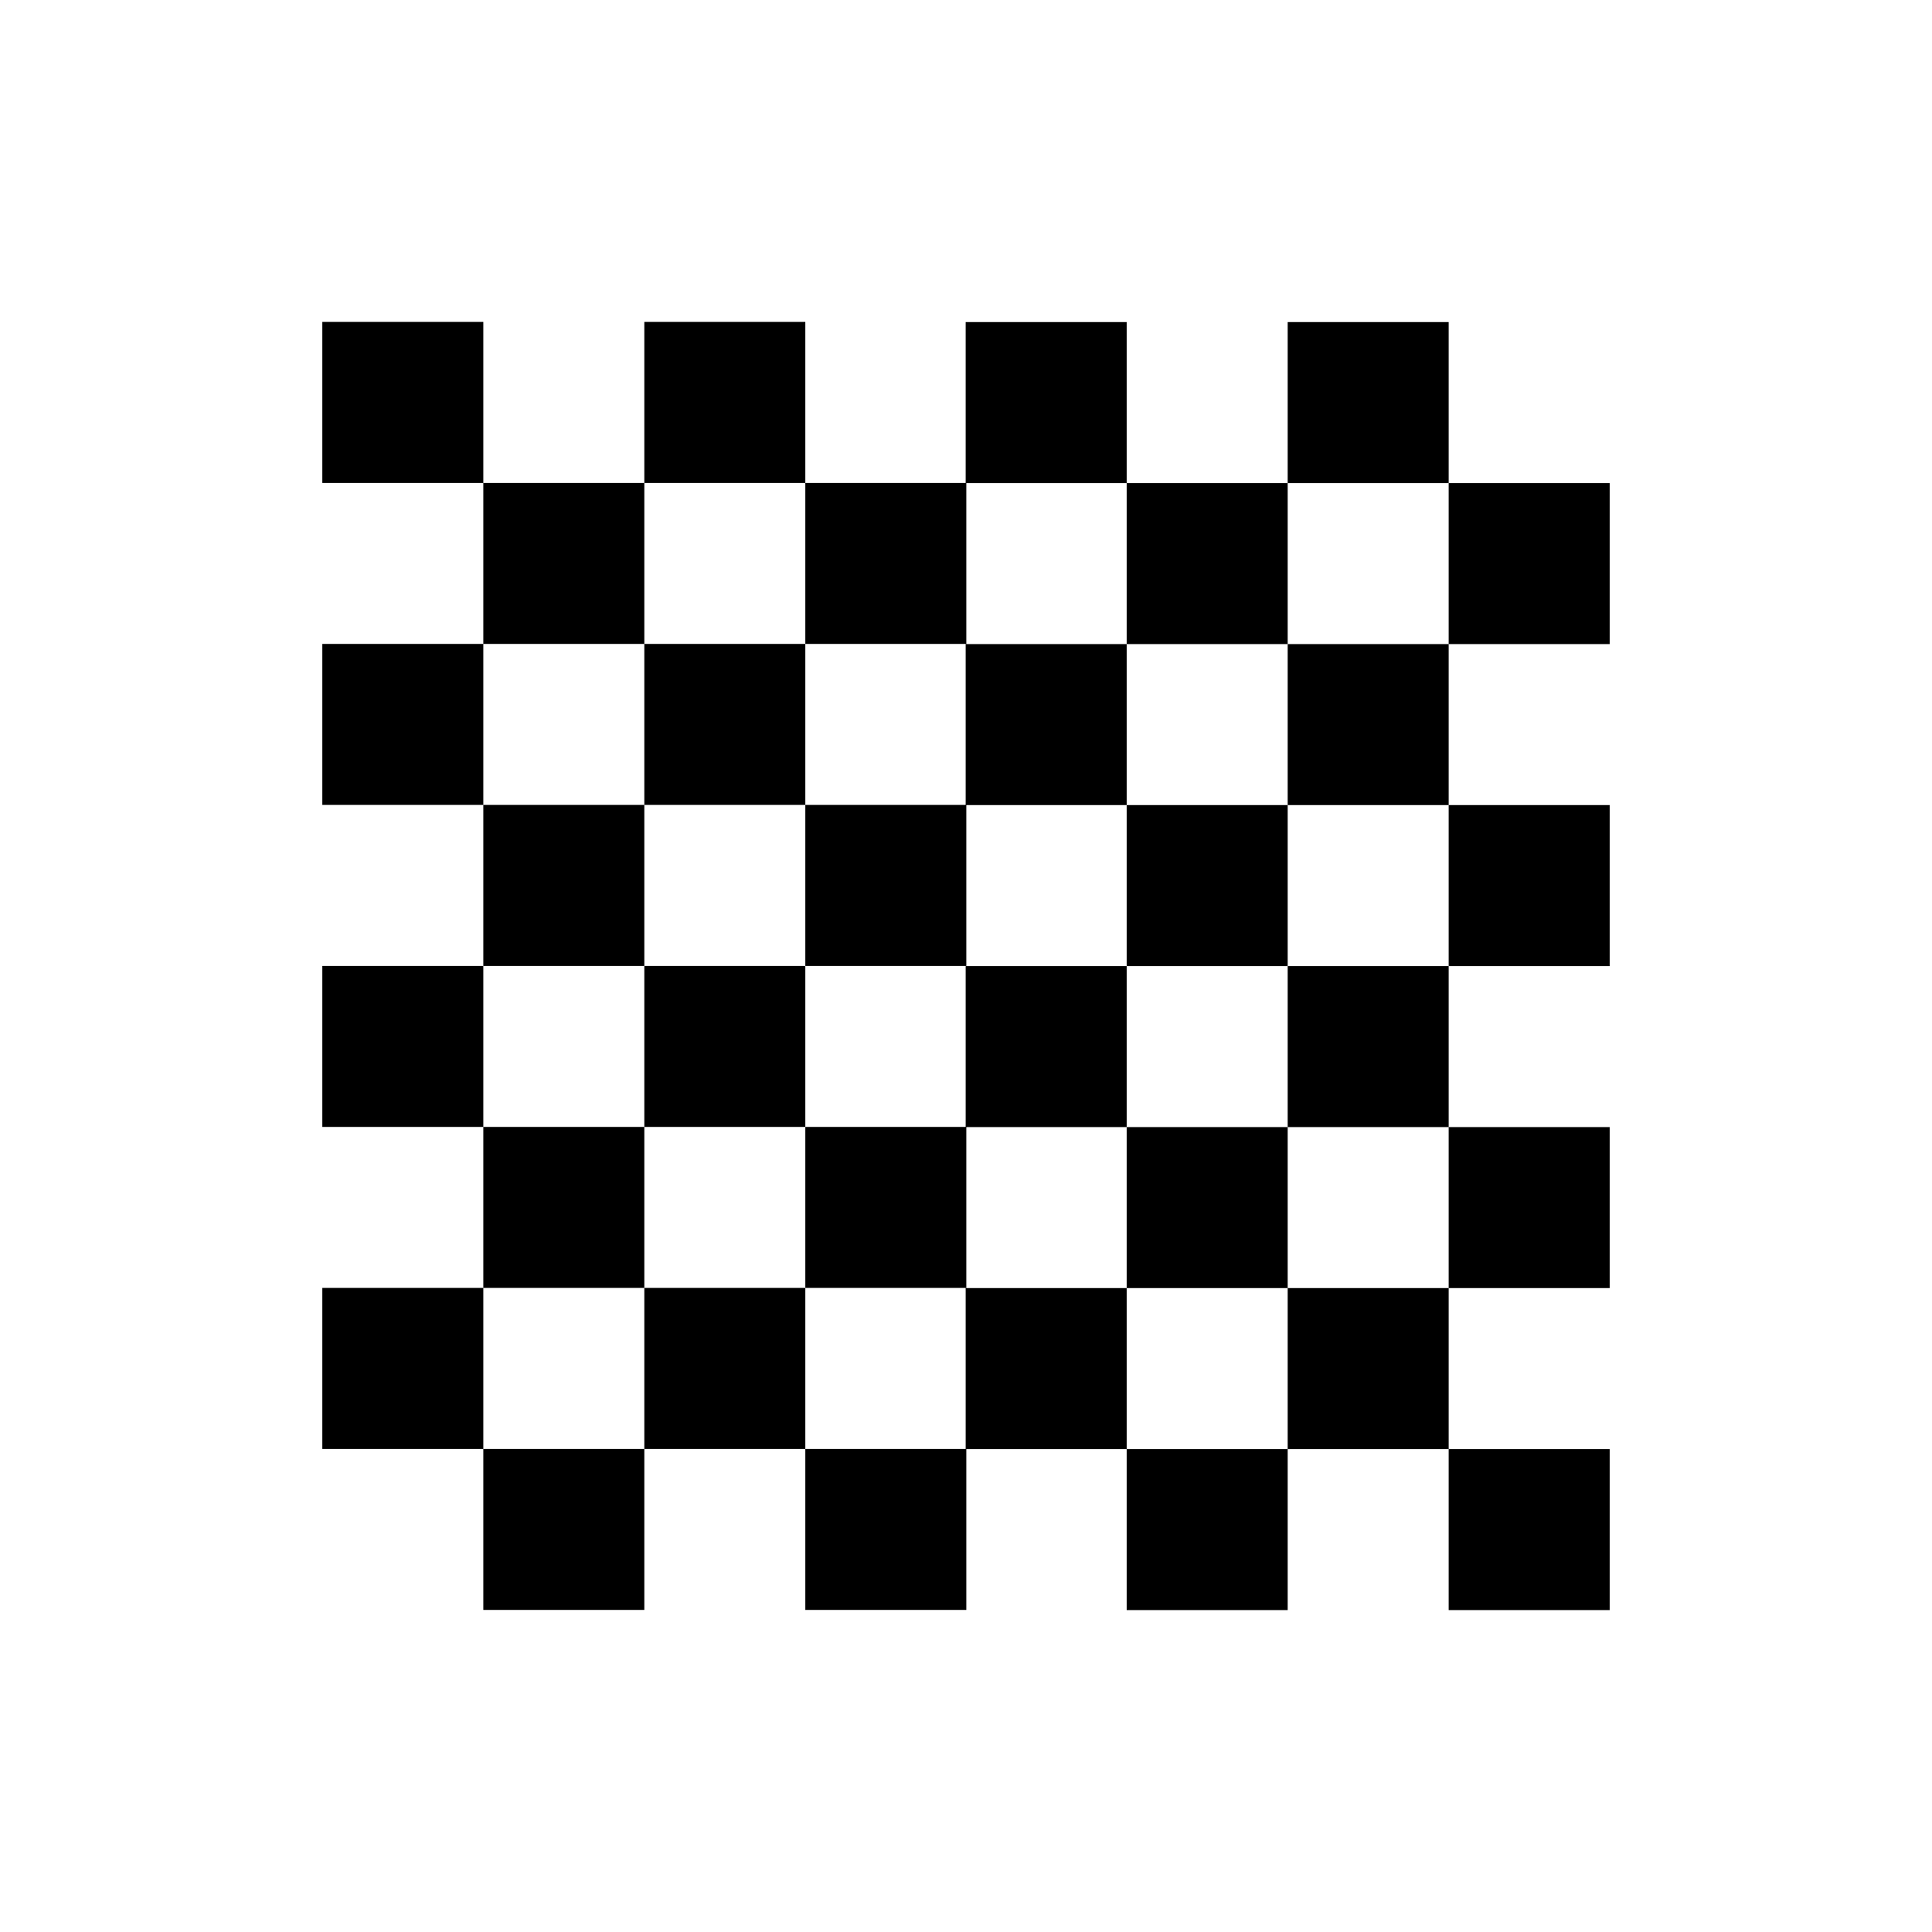
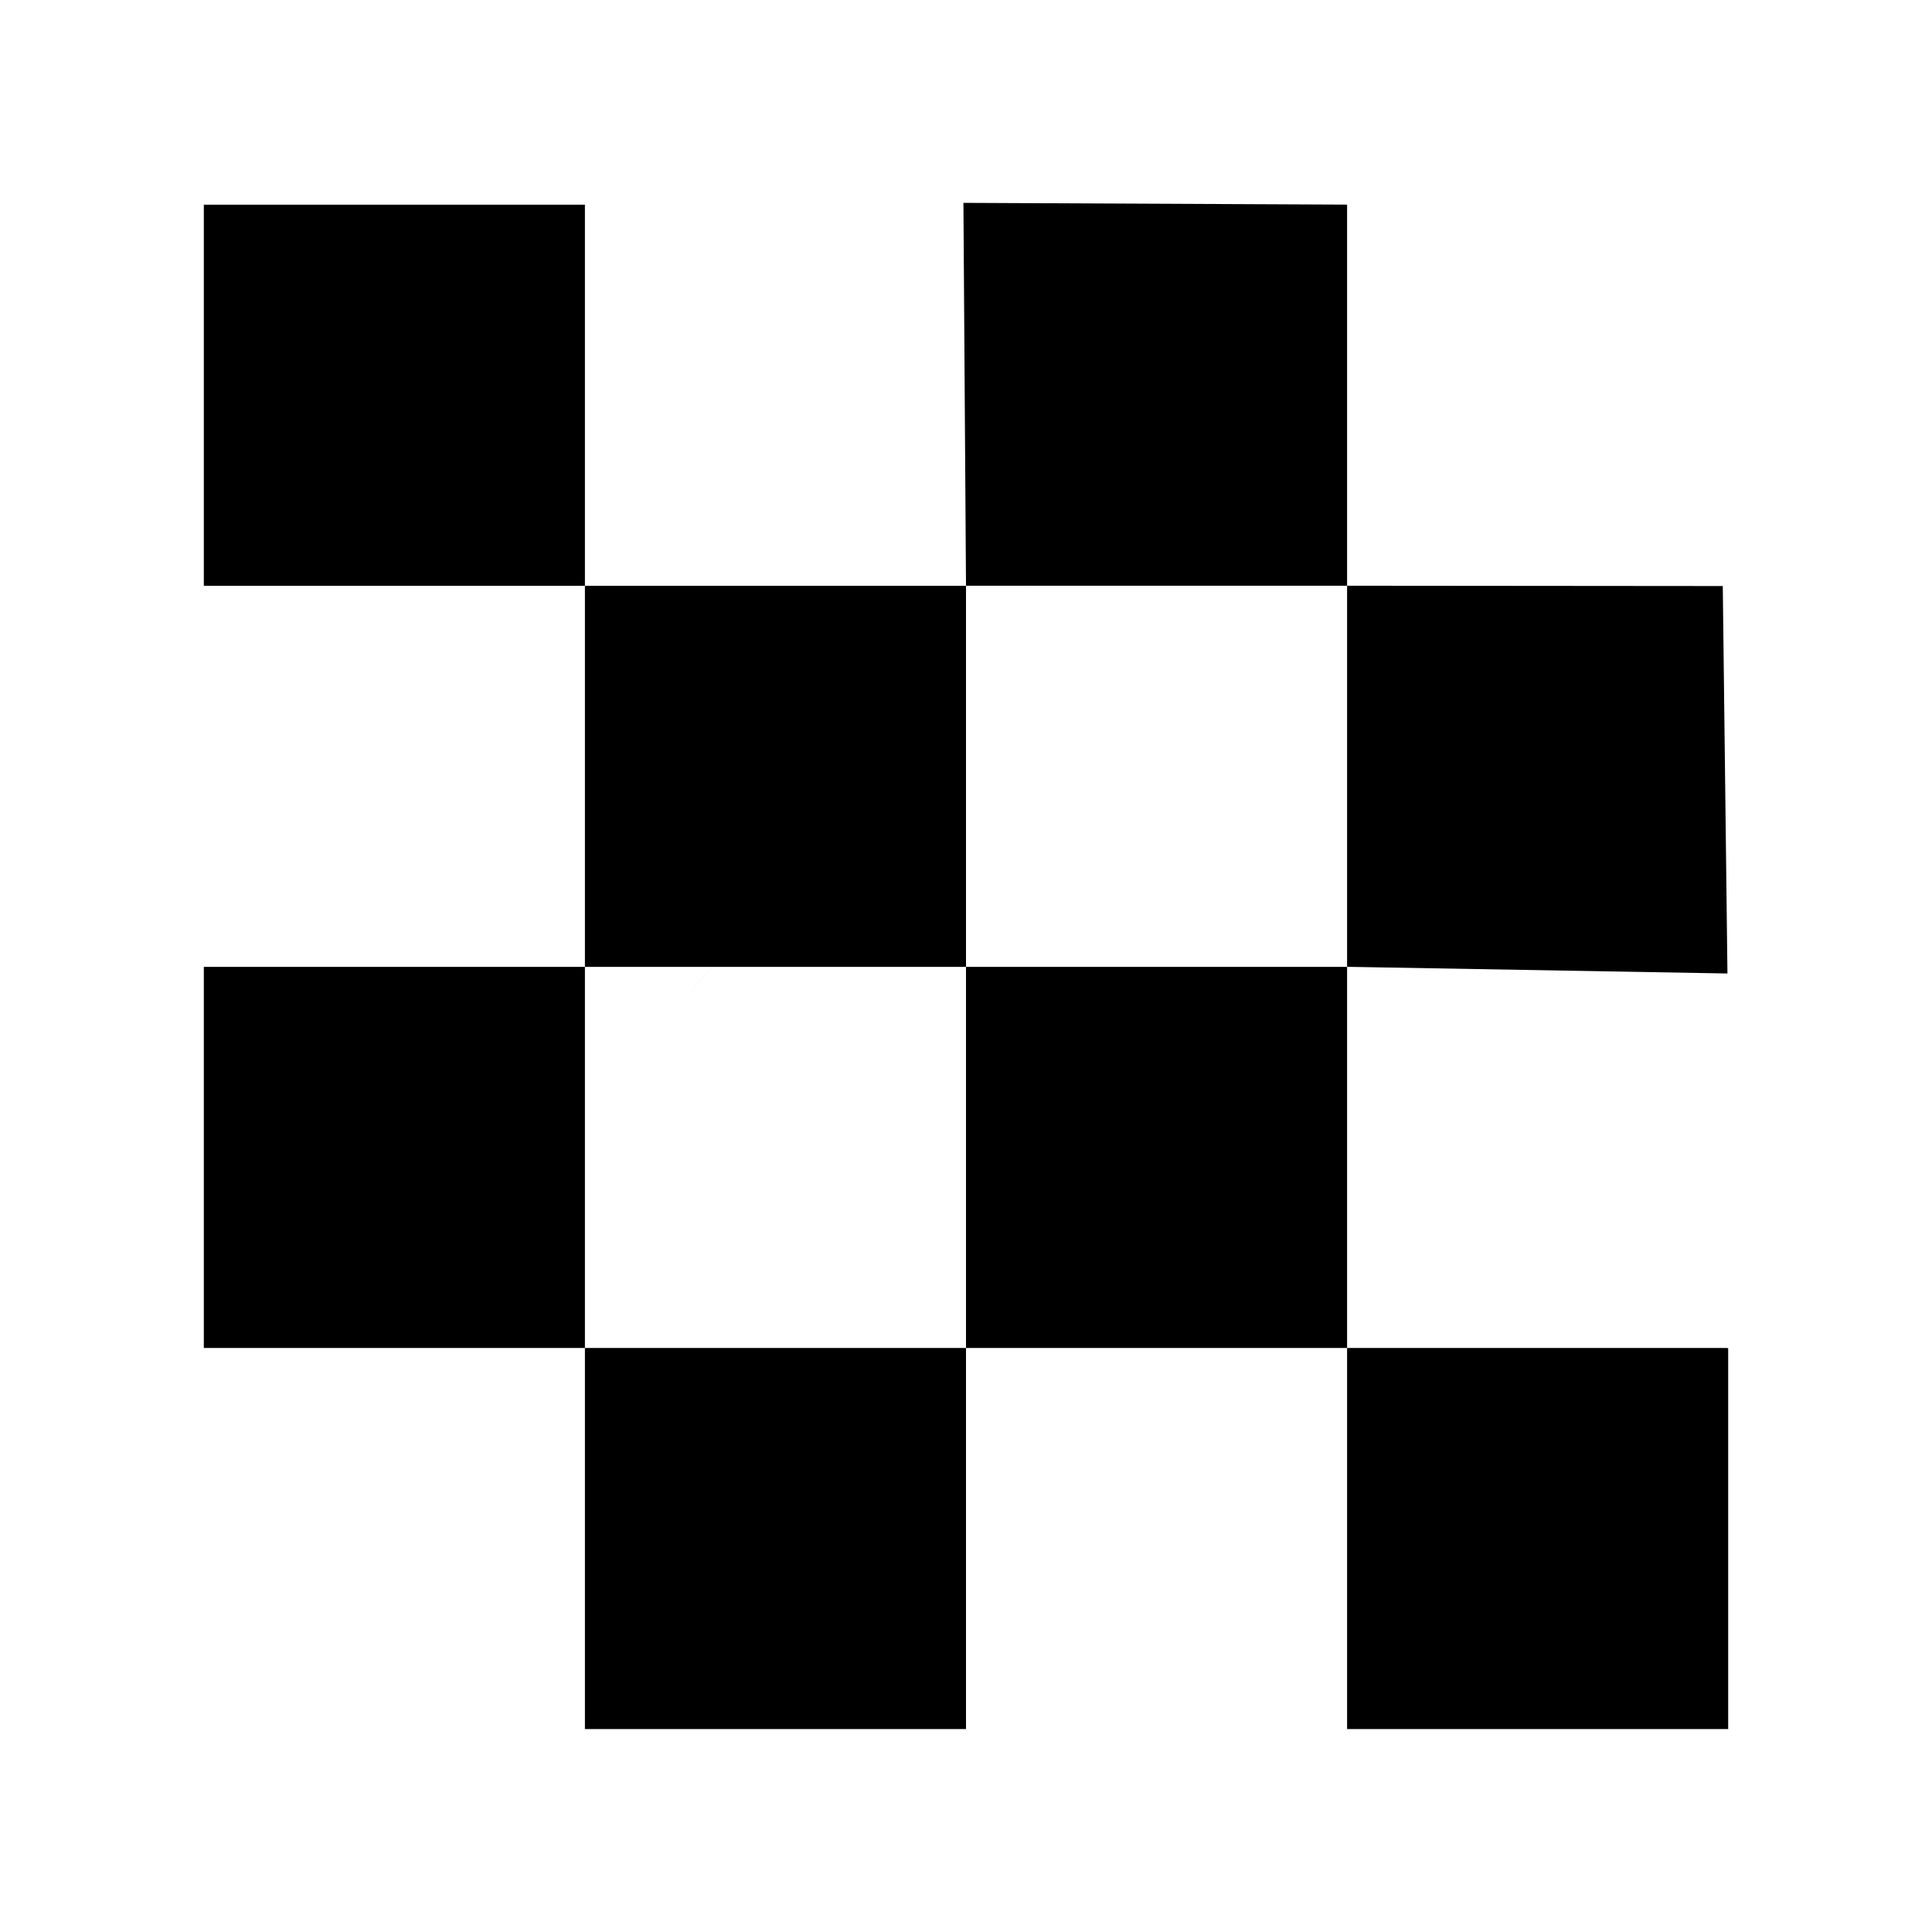
<svg xmlns="http://www.w3.org/2000/svg" id="icon_board" viewBox="0 0 24 24">
-   <path d="m 19.996,6.001 -2,0 0,2 2,0 0,-2 z m -2,2 -2,0 0,2 2,0 0,-2 z m 0,2 0,2 2,0 0,-2 -2,0 z m 0,2 -2,0 0,2 2,0 0,-2 z m 0,2 0,2 2,0 0,-2 -2,0 z m 0,2 -2,0 0,2 2,0 0,-2 z m 0,2 0,2 2,0 0,-2 -2,0 z m -2,0 -2,0 0,2 2,0 0,-2 z m -2,0 0,-2 -2,0 0,1.998 -1.992,0 0,2 2,0 0,-1.998 1.992,0 z m -3.992,-0.002 0,-2 -2,0 0,2 2,0 z m -2,0 -2,0 0,2 2,0 0,-2 z m -2,0 0,-2 -2,0 0,2 2,0 z m 0,-2 2,0 0,-2 -2,0 0,2 z m 0,-2 0,-2 -2,0 0,2 2,0 z m 0,-2 2,0 0,-2 -2,0 0,2 z m 0,-2 0,-2 -2,0 0,2 2,0 z m 0,-2 2,0 0,-2 -2,0 0,2 z m 0,-2 0,-2 -2,0 0,2 2,0 z m 2,0 2,0 0,-2 -2,0 0,2 z m 2,0 0,2 2,0 0,-1.998 1.992,0 0,-2 -2,0 0,1.998 -1.992,0 z m 3.992,0.002 0,2 2,0 0,-2 -2,0 z m 2,0 2,0 0,-2 -2,0 0,2 z m -2,2 -2,0 0,1.998 -1.992,0 0,2 2,0 0,-1.998 1.992,0 0,-2 z m 0,2 0,2 2,0 0,-2 -2,0 z m 0,2 -2,0 0,1.998 -1.992,0 0,2 2,0 0,-1.998 1.992,0 0,-2 z m 0,2 0,2 2,0 0,-2 -2,0 z m -3.992,-0.002 0,-2 -2,0 0,2 2,0 z m 0,-4 0,-2 -2,0 0,2 2,0 z" />
+   <path d="m 21.45,16.745 -4.716,0 0,4.734 4.734,0 0,-4.73 c -0.019,-0.005 -0.019,-0.005 -0.019,-0.005 z m -4.716,-1.1e-4 0,-4.734 -4.734,0 0,4.734 z m -4.734,0 -4.734,0 0,4.734 4.734,0 z m -4.734,0 0,-4.734 -4.734,0 0,4.734 z m 0,-4.734 4.734,0 0,-4.734 -4.734,0 z m 0,-4.734 0,-4.734 -4.734,0 0,4.734 z M 16.734,2.542 c -15.788,18.939 -7.894,9.47 0,0 z m 0,4.734 0,4.734 4.725,0.083 -0.058,-4.813 z m 0,-1.11e-4 0,-4.734 L 11.968,2.52 12,7.276 Z" />
</svg>
